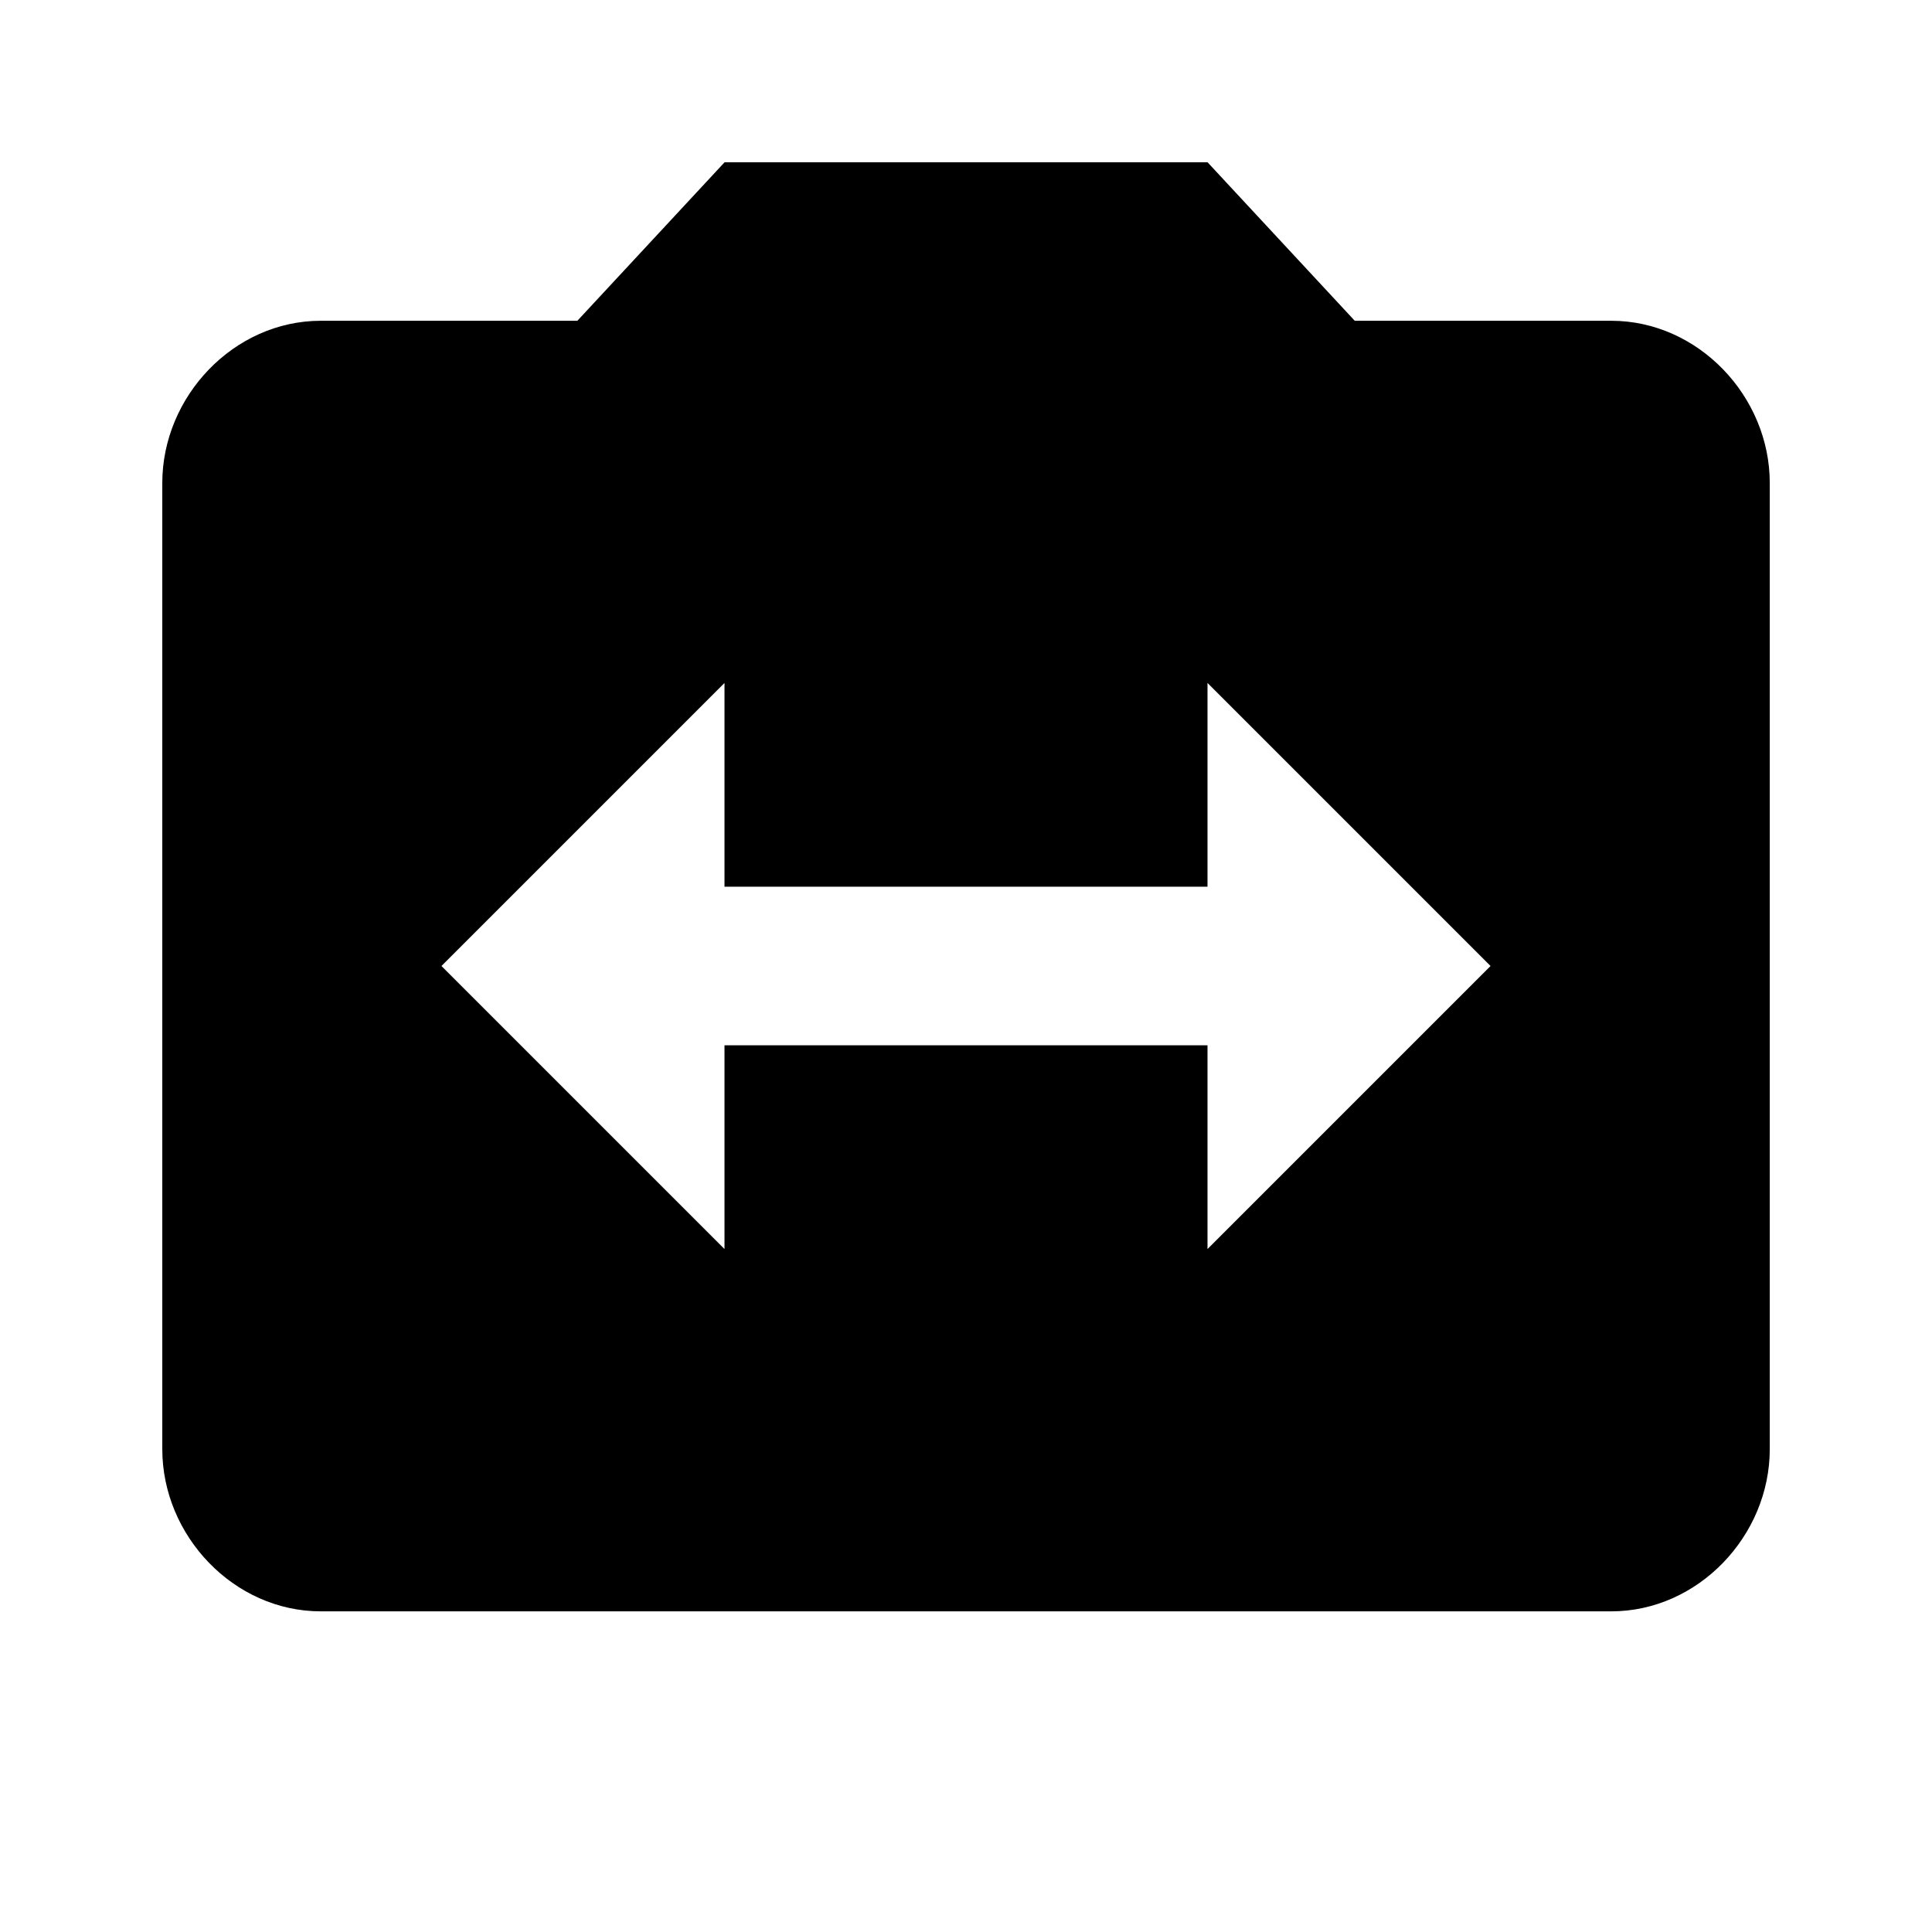
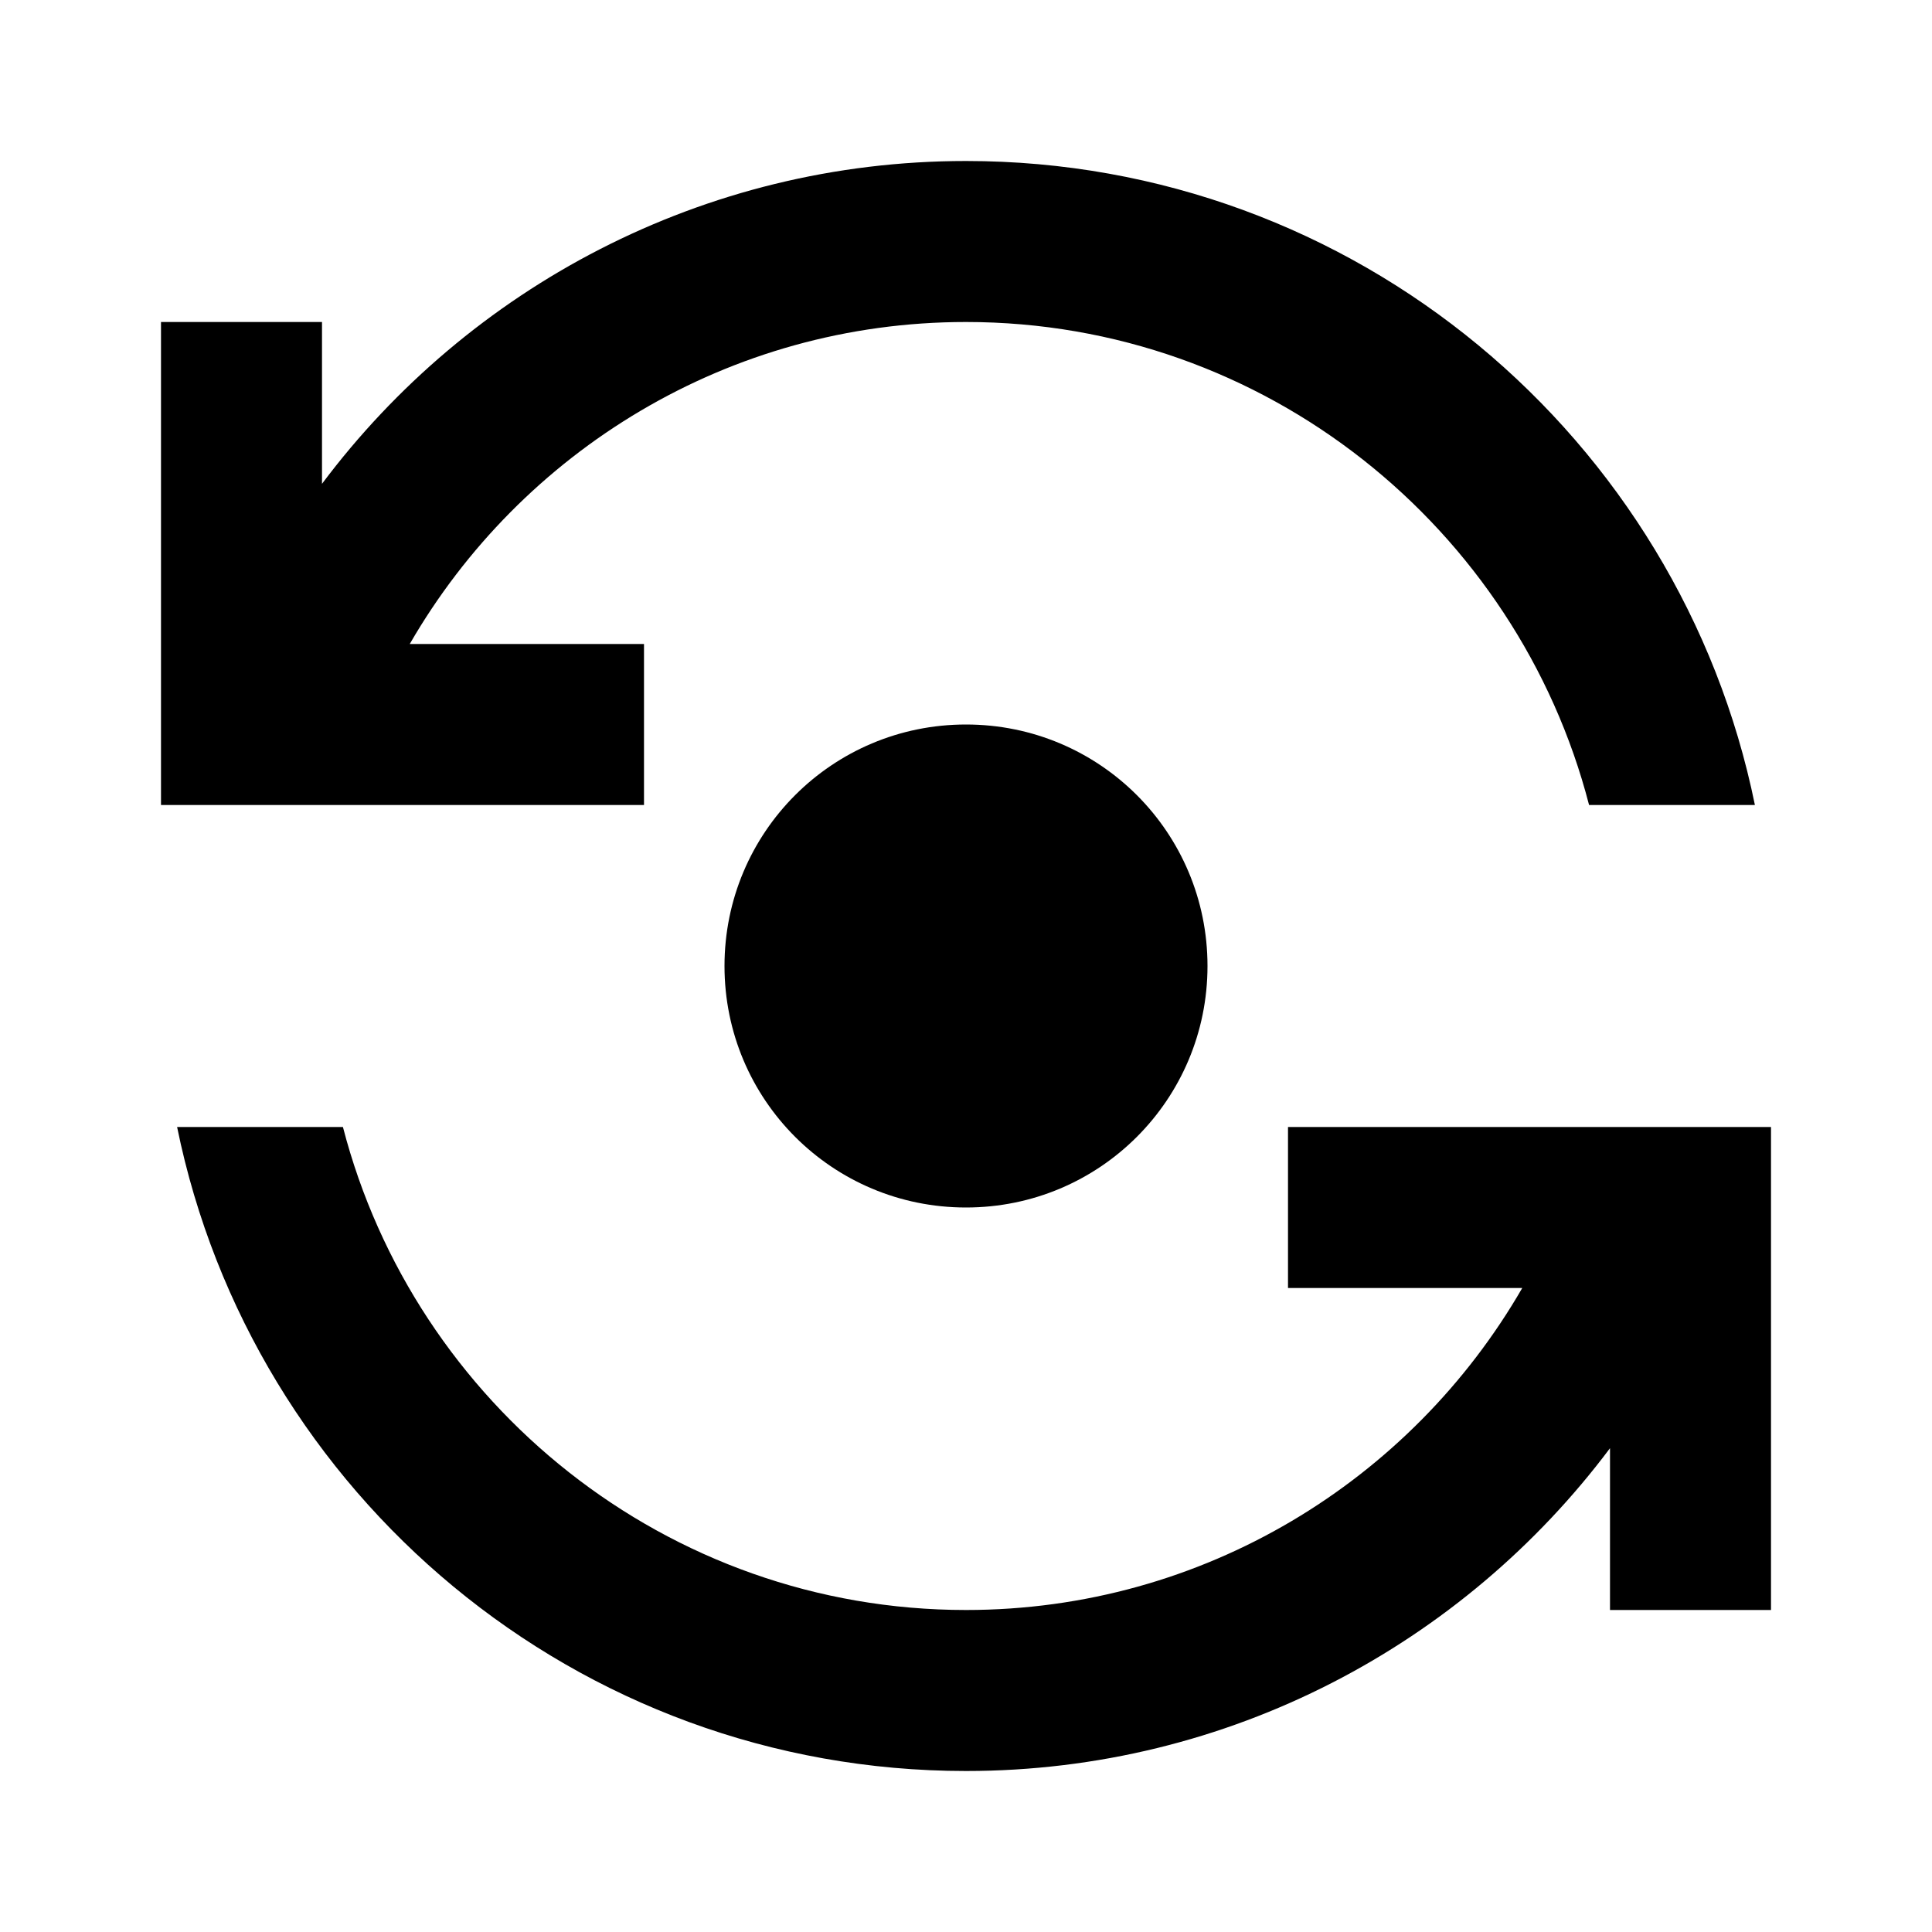
- <svg xmlns="http://www.w3.org/2000/svg" version="1.1" width="32" height="32" viewBox="0 0 32 32">
-   <path d="M20 20.688l4.688-4.688-4.688-4.688v3.375h-8v-3.375l-4.688 4.688 4.688 4.688v-3.375h8v3.375zM26.688 5.313c1.438 0 2.625 1.25 2.625 2.688v16c0 1.438-1.188 2.688-2.625 2.688h-21.375c-1.438 0-2.625-1.25-2.625-2.688v-16c0-1.438 1.188-2.688 2.625-2.688h4.25l2.438-2.625h8l2.438 2.625h4.25z" />
+ <svg xmlns="http://www.w3.org/2000/svg" enable-background="new 0 0 24 24" viewBox="0 0 24 24" fill="black" width="36px" height="36px">
+   <g>
+     <rect fill="none" height="24" width="24" />
+   </g>
+   <g>
+     <g>
+       <path d="M9,12c0,1.66,1.34,3,3,3s3-1.34,3-3s-1.34-3-3-3S9,10.34,9,12z" />
+       <path d="M8,10V8H5.09C6.47,5.61,9.05,4,12,4c3.72,0,6.85,2.56,7.74,6h2.06c-0.93-4.56-4.96-8-9.8-8C8.73,2,5.82,3.58,4,6.01V4H2v6 H8z" />
+       <path d="M16,14v2h2.91c-1.38,2.39-3.96,4-6.91,4c-3.72,0-6.85-2.56-7.74-6H2.2c0.93,4.56,4.96,8,9.8,8c3.27,0,6.18-1.58,8-4.01V20 h2v-6H16z" />
+     </g>
+   </g>
</svg>
